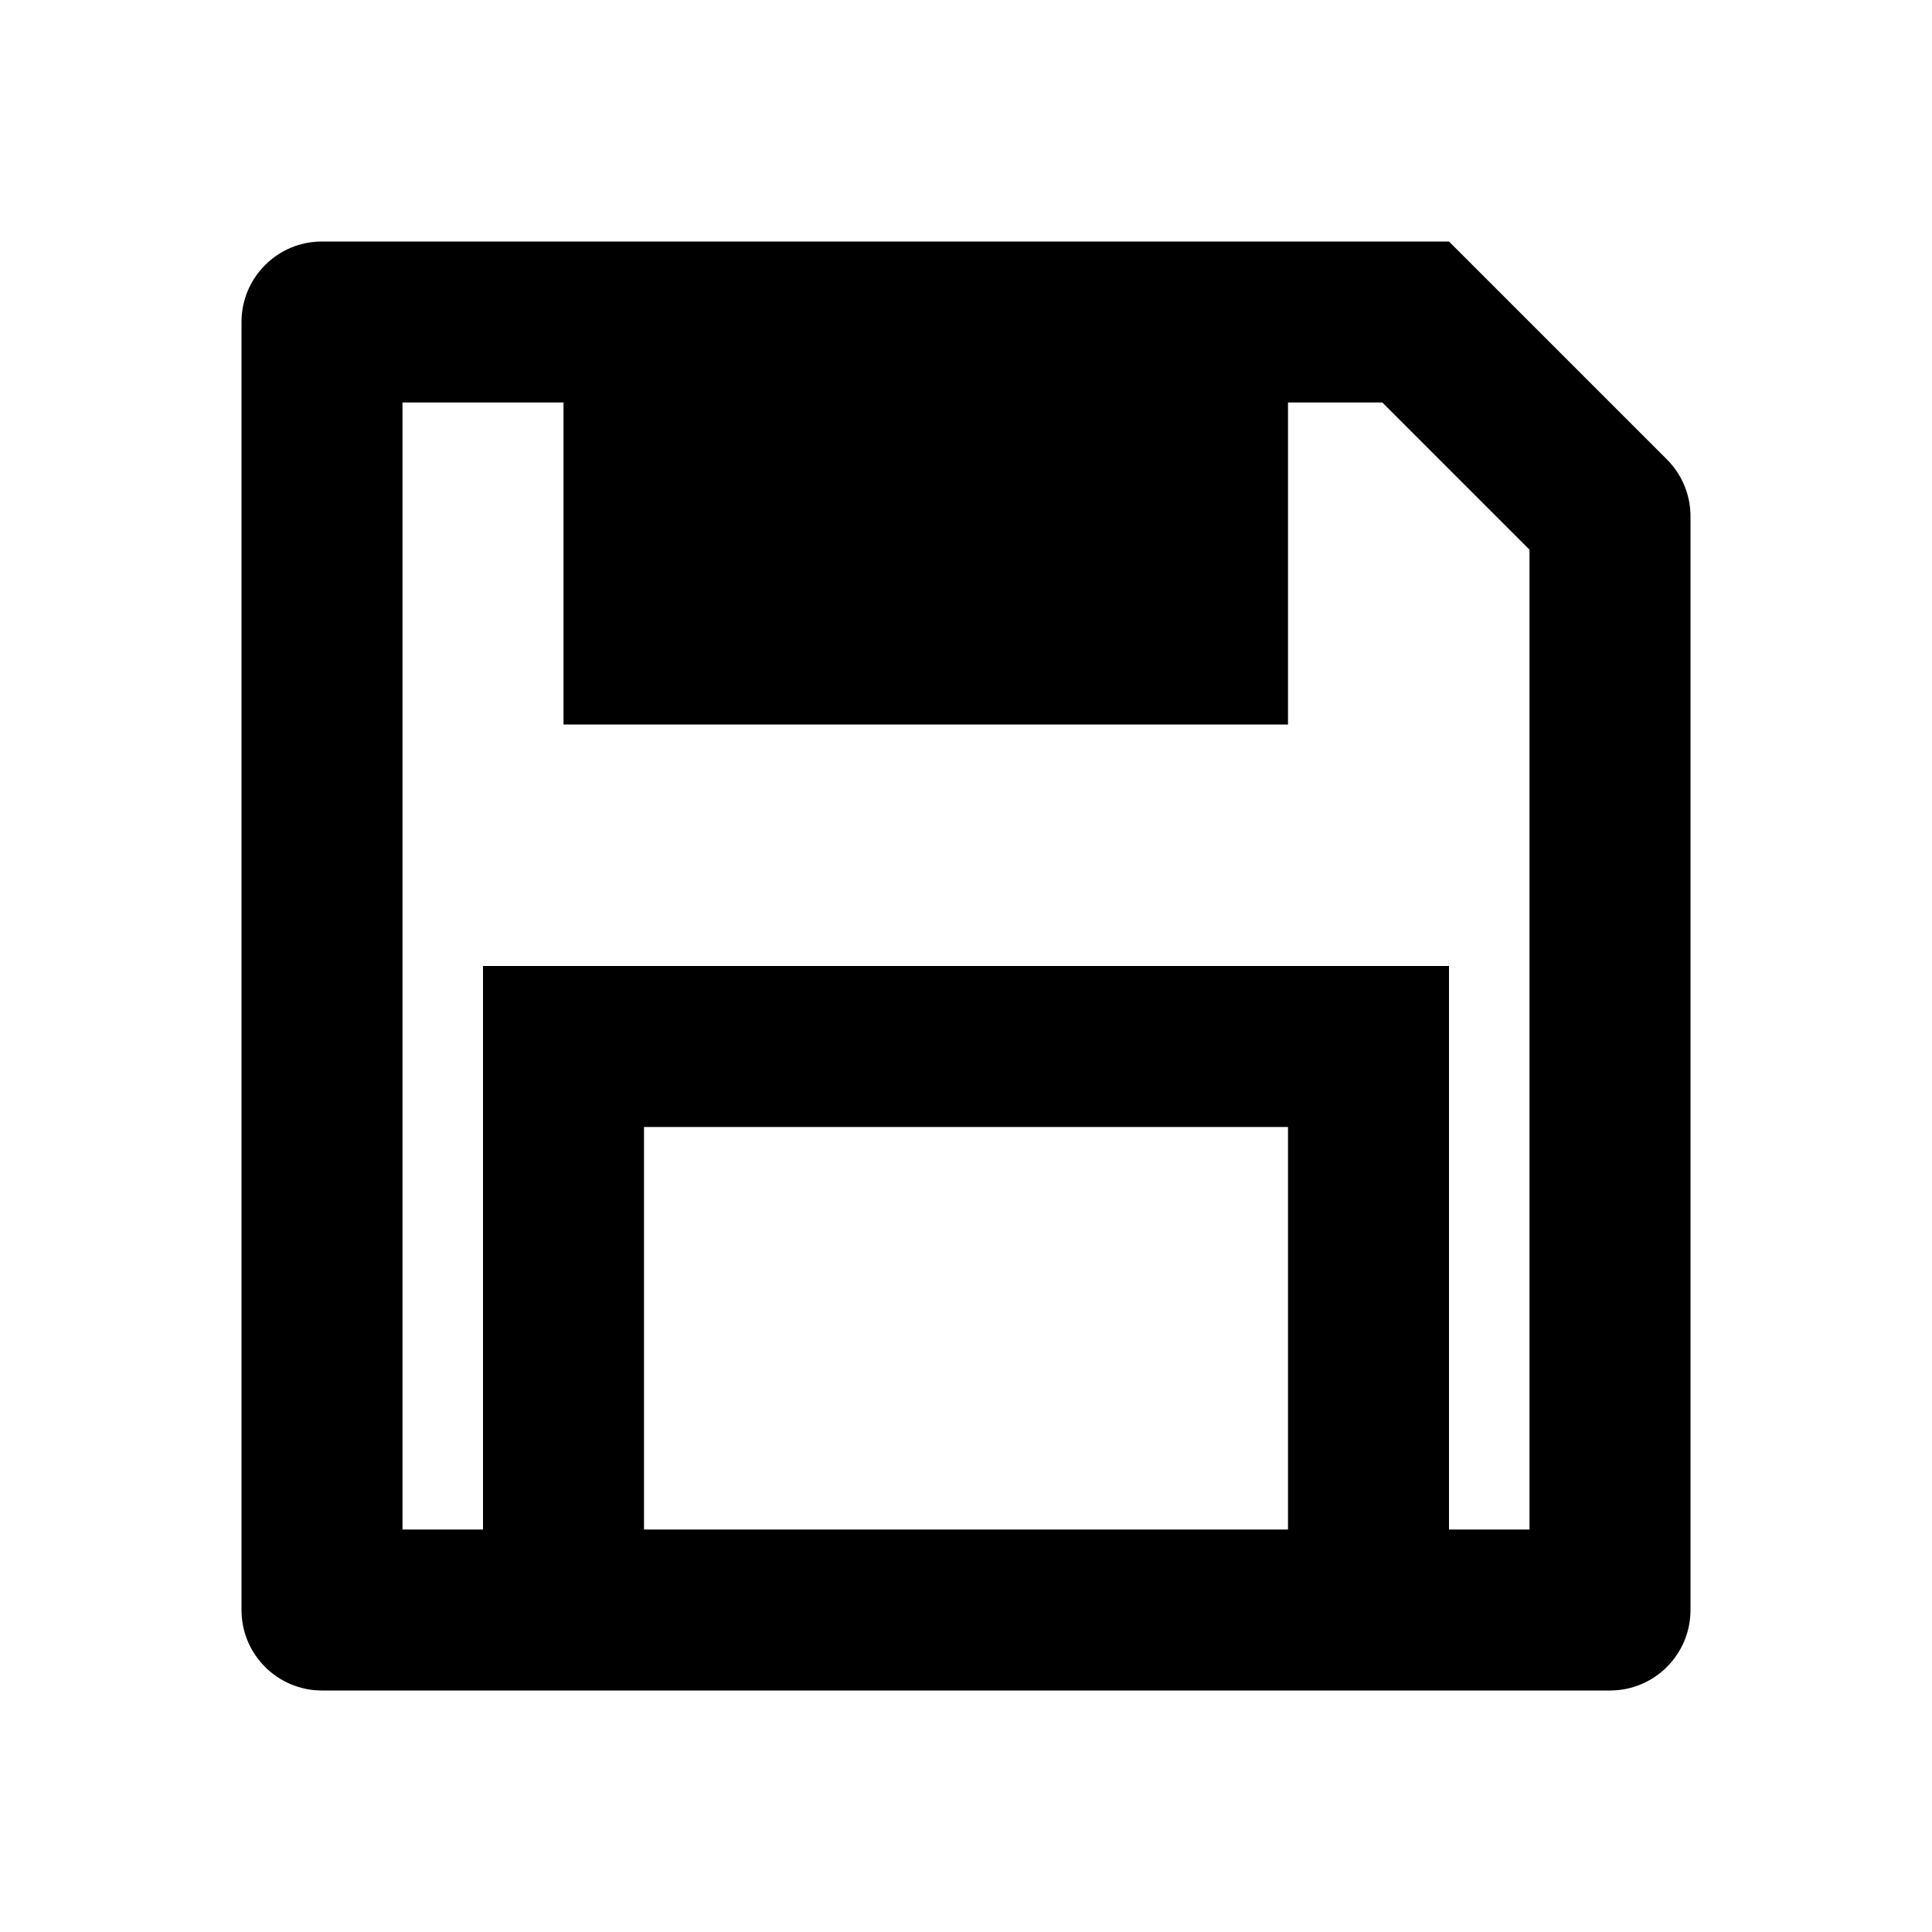
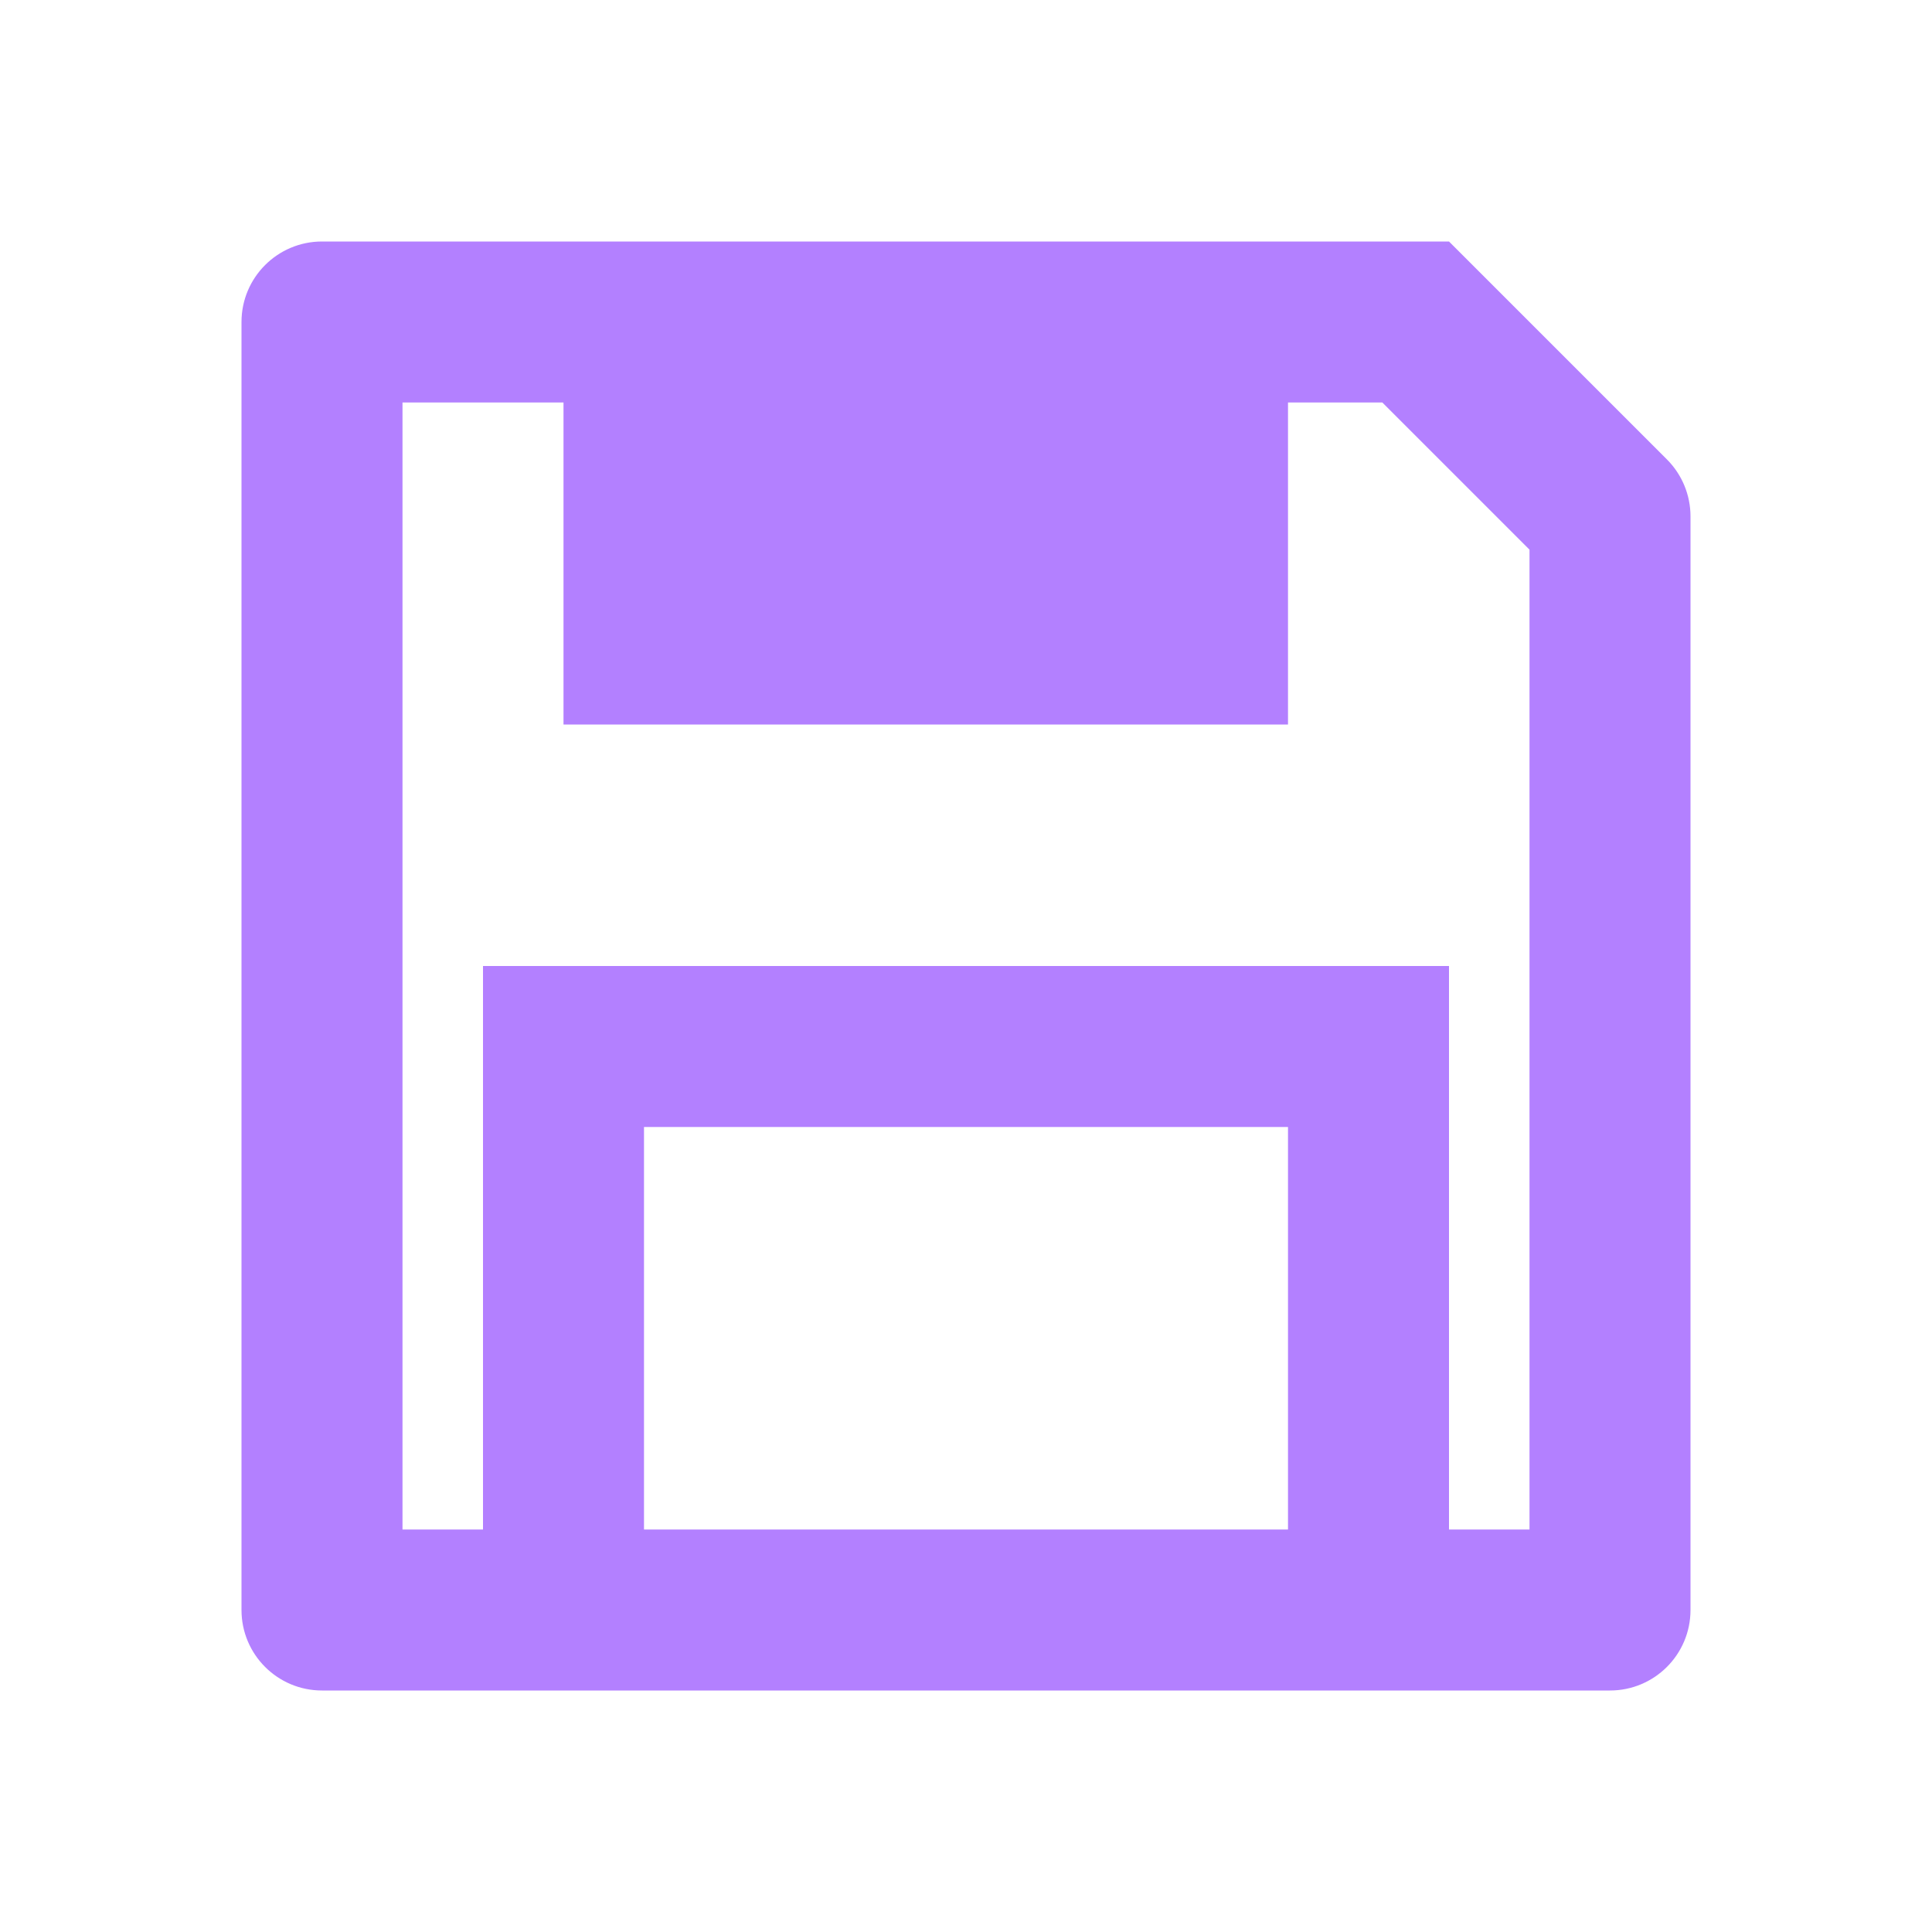
- <svg xmlns="http://www.w3.org/2000/svg" viewBox="0 0 24 24">
-   <g>
-     <path fill="none" d="M0 0h24v24H0z" />
-     <path d="M18 19h1V6.828L17.172 5H16v4H7V5H5v14h1v-7h12v7zM4 3h14l2.707 2.707a1 1 0 0 1 .293.707V20a1 1 0 0 1-1 1H4a1 1 0 0 1-1-1V4a1 1 0 0 1 1-1zm4 11v5h8v-5H8z" />
-   </g>
+ <svg xmlns="http://www.w3.org/2000/svg" viewBox="0 0 24 24" version="1.1" id="svg8">
+   <defs id="defs12" />
+   <path fill="none" d="M 0,0 H 24 V 24 H 0 Z" id="path2" />
+   <path d="m 18,19 h 1 V 6.828 L 17.172,5 H 16 V 9 H 7 V 5 H 5 V 19 H 6 V 12 H 18 Z M 4,3 h 14 l 2.707,2.707 A 1,1 0 0 1 21,6.414 V 20 a 1,1 0 0 1 -1,1 H 4 A 1,1 0 0 1 3,20 V 4 A 1,1 0 0 1 4,3 Z m 4,11 v 5 h 8 v -5 z" id="path4" style="fill:#b380ff;fill-opacity:1" />
</svg>
